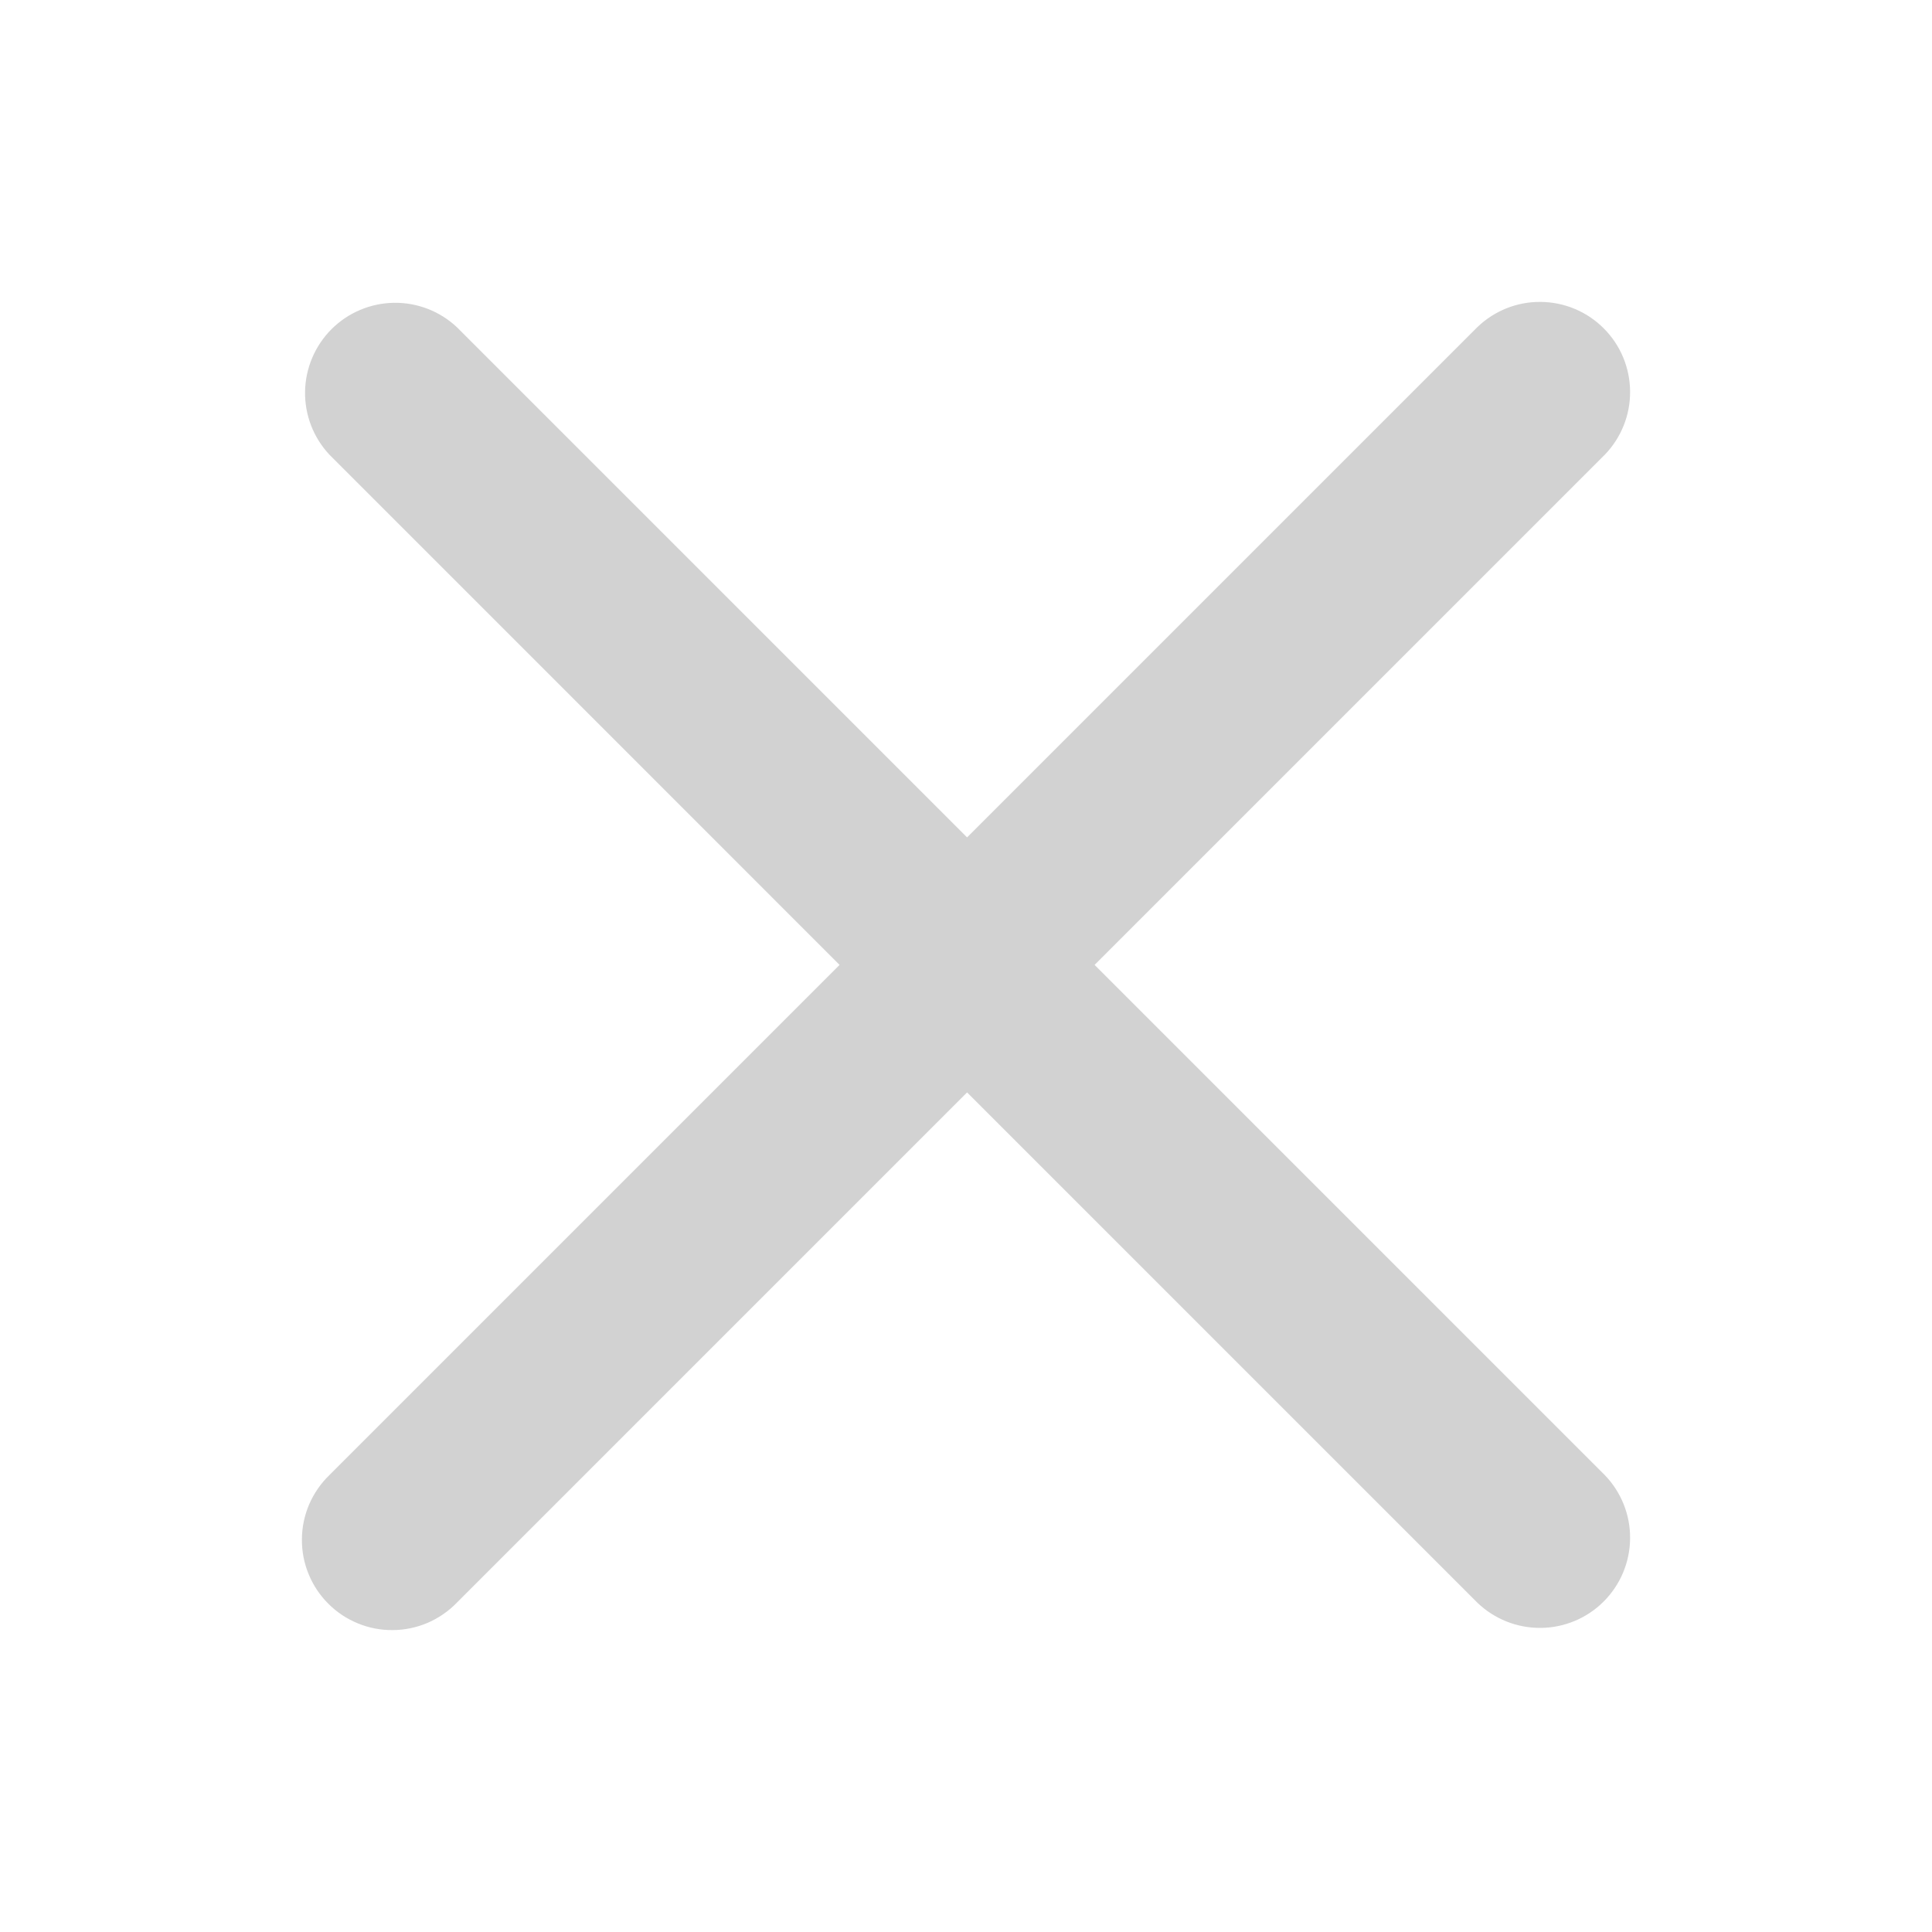
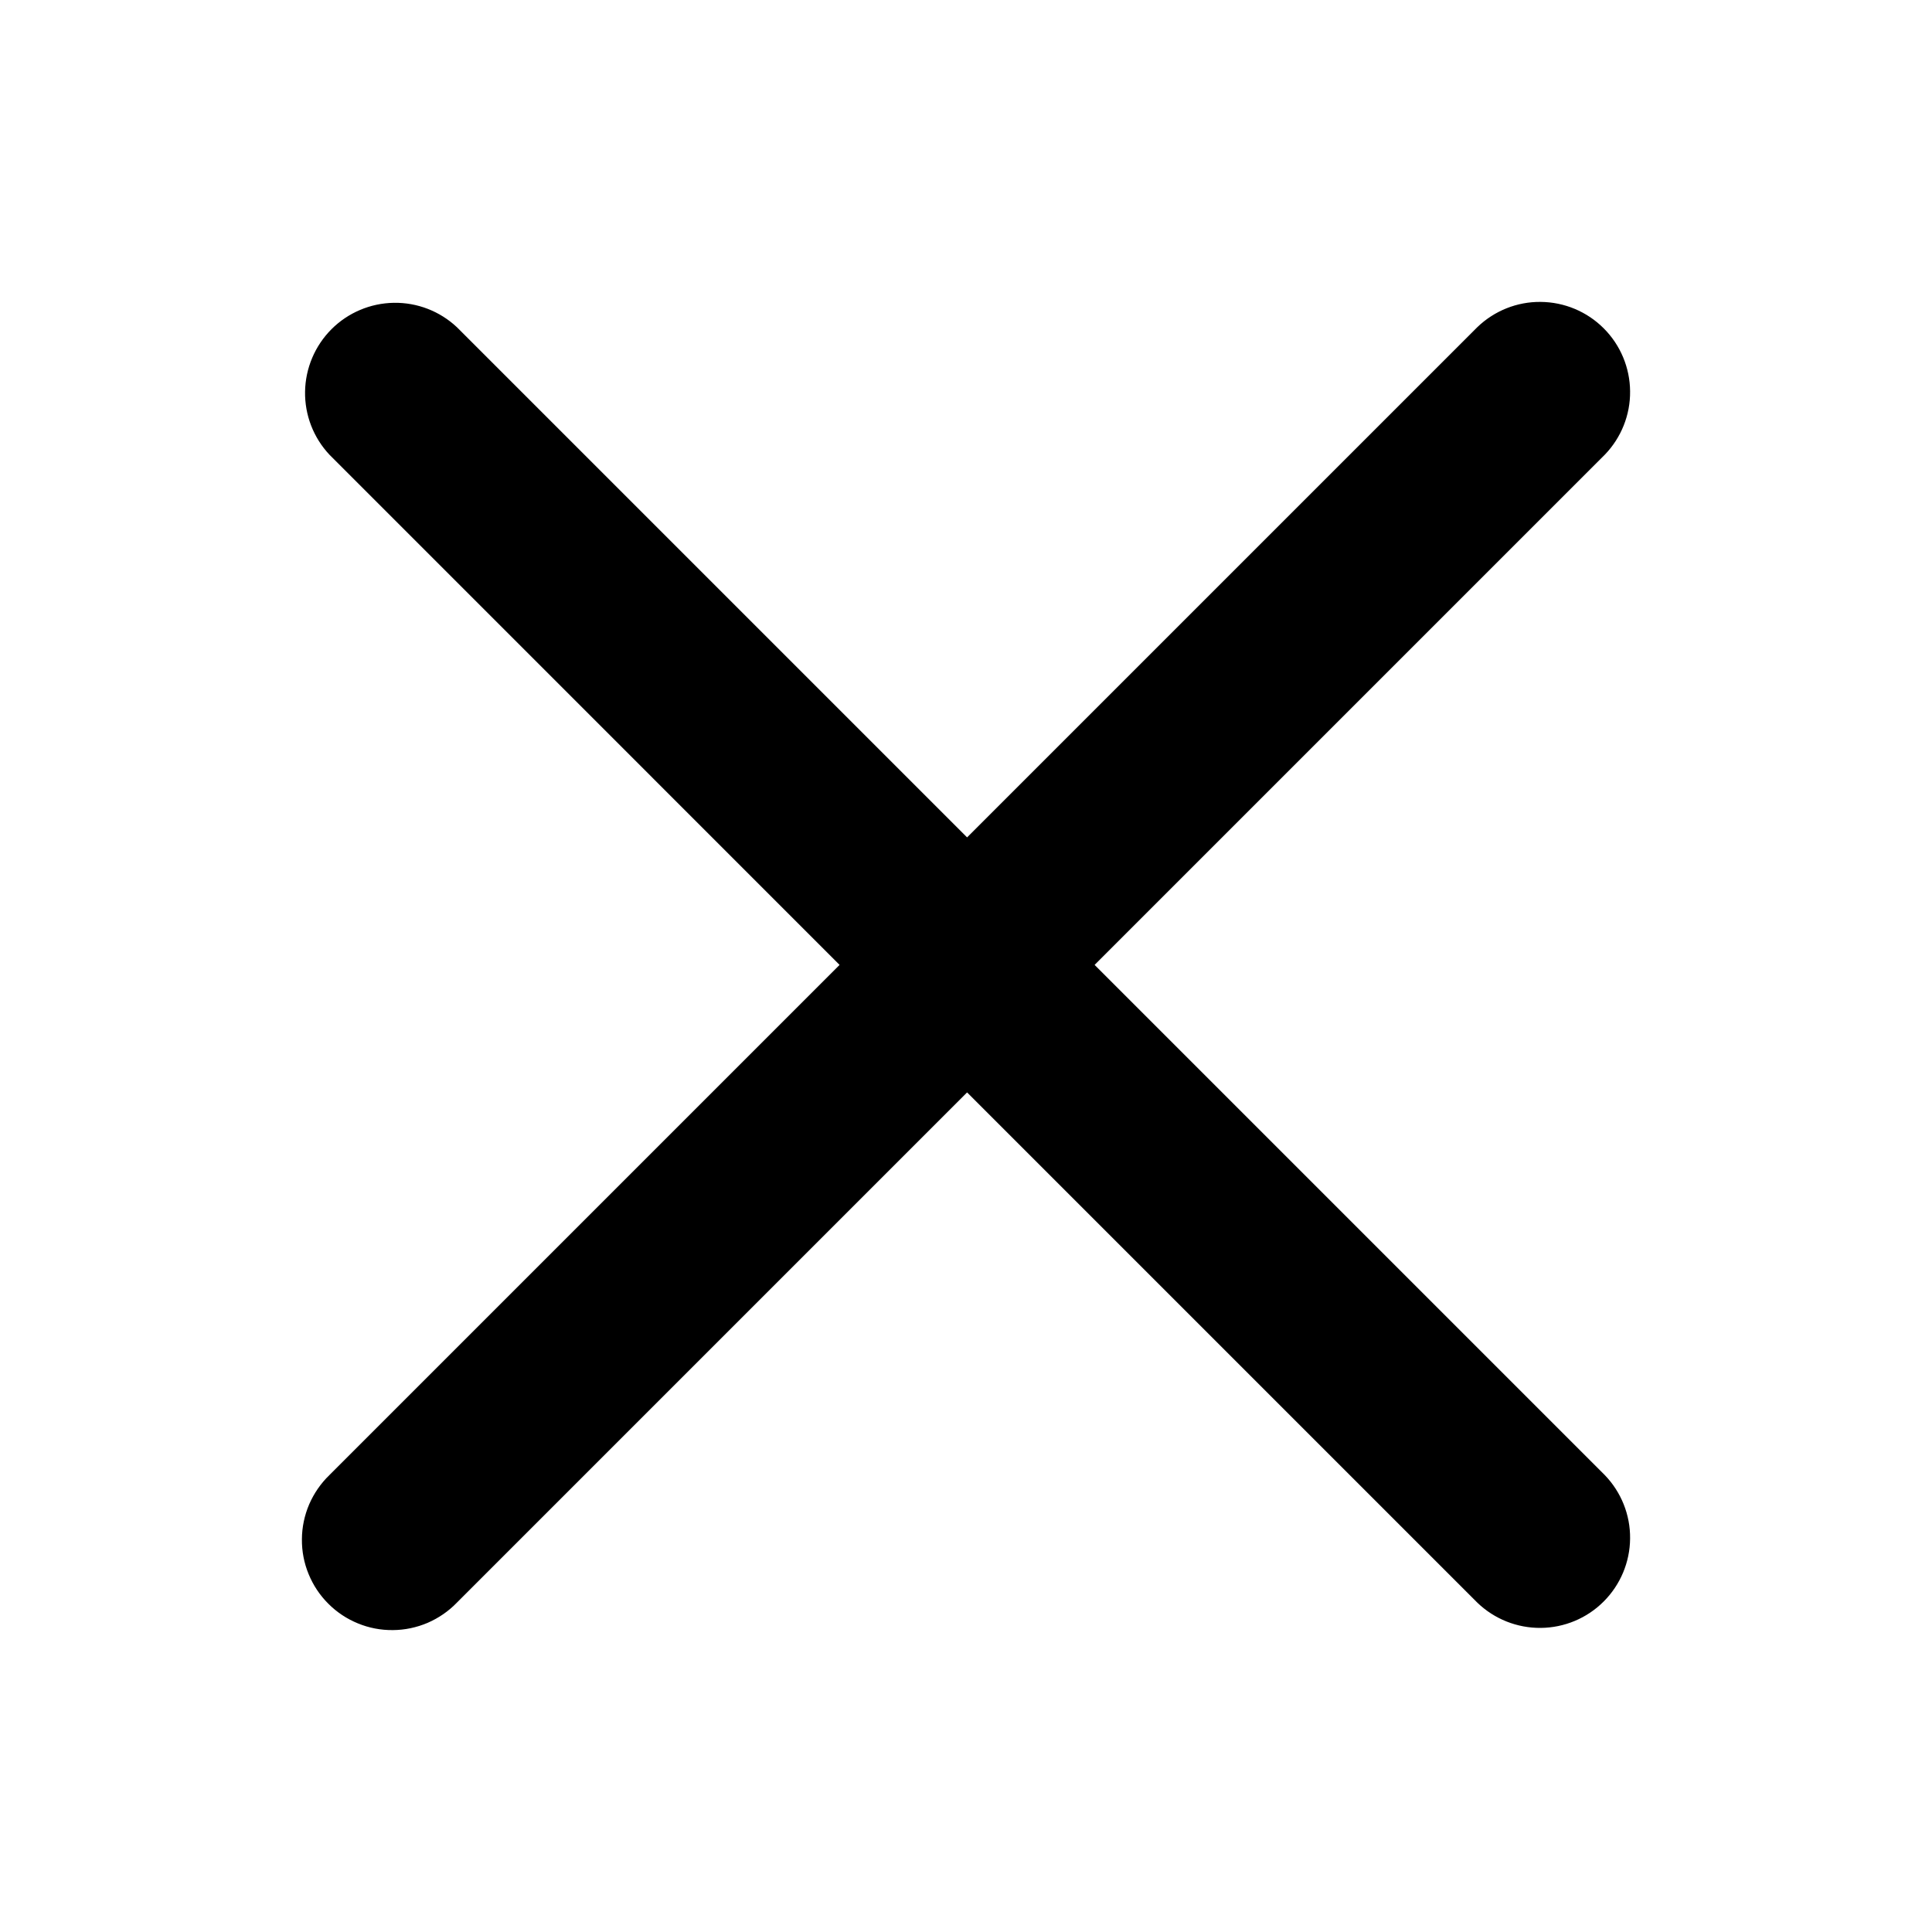
<svg xmlns="http://www.w3.org/2000/svg" viewBox="0 0 30 30" fill="none">
-   <path fill-rule="evenodd" clip-rule="evenodd" d="M15.017 16.963L22.939 24.885C23.203 25.14 23.557 25.281 23.924 25.278C24.291 25.275 24.643 25.128 24.902 24.868C25.162 24.608 25.309 24.257 25.312 23.89C25.316 23.523 25.174 23.169 24.919 22.905L16.997 14.983L24.919 7.061C25.174 6.797 25.316 6.443 25.312 6.076C25.309 5.709 25.162 5.357 24.902 5.098C24.643 4.838 24.291 4.691 23.924 4.688C23.557 4.684 23.203 4.826 22.939 5.081L15.017 13.003L7.095 5.081C6.83 4.832 6.478 4.696 6.115 4.702C5.751 4.708 5.404 4.855 5.147 5.112C4.89 5.37 4.743 5.717 4.737 6.08C4.731 6.444 4.867 6.796 5.116 7.061L13.037 14.983L5.115 22.905C4.981 23.034 4.875 23.189 4.801 23.359C4.728 23.53 4.689 23.714 4.688 23.9C4.686 24.086 4.721 24.27 4.792 24.442C4.862 24.614 4.966 24.771 5.098 24.902C5.229 25.034 5.386 25.138 5.558 25.208C5.73 25.279 5.914 25.314 6.1 25.312C6.286 25.311 6.47 25.272 6.641 25.199C6.811 25.125 6.966 25.019 7.095 24.885L15.017 16.963Z" fill="#D2D2D2" />
+   <path fill-rule="evenodd" clip-rule="evenodd" d="M15.017 16.963L22.939 24.885C23.203 25.14 23.557 25.281 23.924 25.278C24.291 25.275 24.643 25.128 24.902 24.868C25.162 24.608 25.309 24.257 25.312 23.89C25.316 23.523 25.174 23.169 24.919 22.905L16.997 14.983L24.919 7.061C25.174 6.797 25.316 6.443 25.312 6.076C25.309 5.709 25.162 5.357 24.902 5.098C24.643 4.838 24.291 4.691 23.924 4.688C23.557 4.684 23.203 4.826 22.939 5.081L15.017 13.003L7.095 5.081C6.83 4.832 6.478 4.696 6.115 4.702C5.751 4.708 5.404 4.855 5.147 5.112C4.89 5.37 4.743 5.717 4.737 6.08C4.731 6.444 4.867 6.796 5.116 7.061L13.037 14.983L5.115 22.905C4.981 23.034 4.875 23.189 4.801 23.359C4.728 23.53 4.689 23.714 4.688 23.9C4.686 24.086 4.721 24.27 4.792 24.442C4.862 24.614 4.966 24.771 5.098 24.902C5.229 25.034 5.386 25.138 5.558 25.208C5.73 25.279 5.914 25.314 6.1 25.312C6.286 25.311 6.47 25.272 6.641 25.199C6.811 25.125 6.966 25.019 7.095 24.885L15.017 16.963Z" fill="currentColor" />
</svg>
